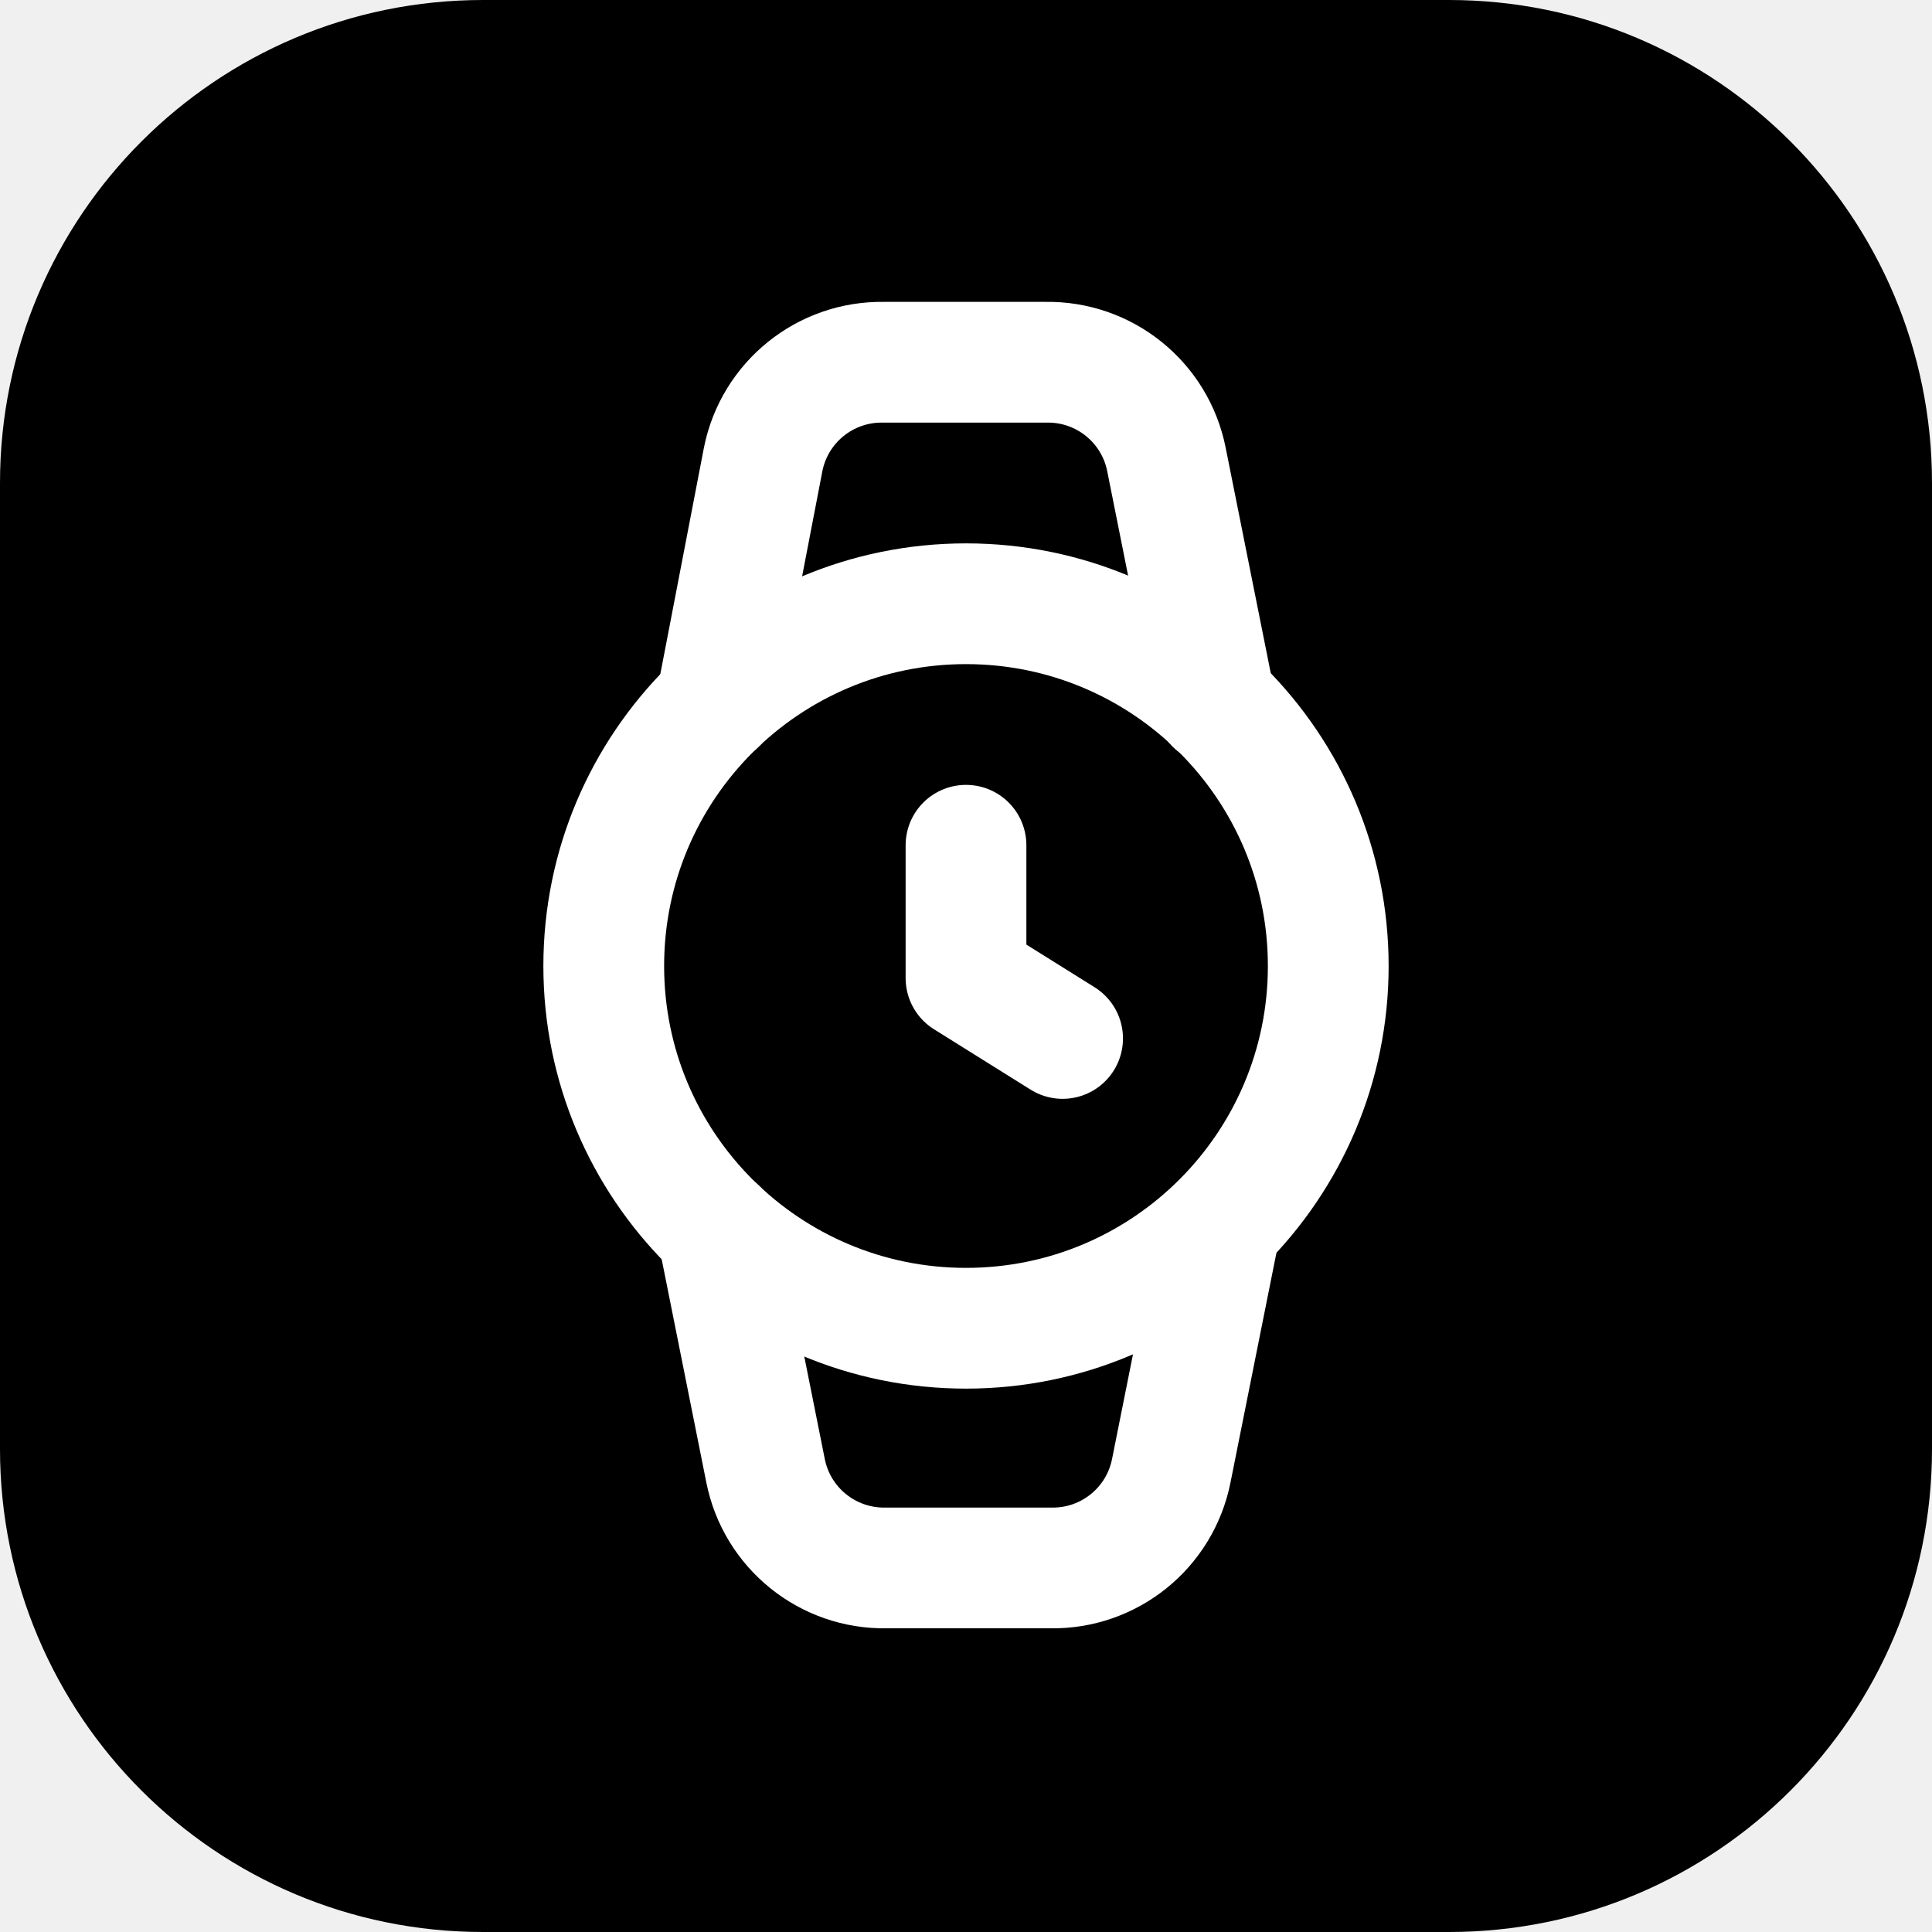
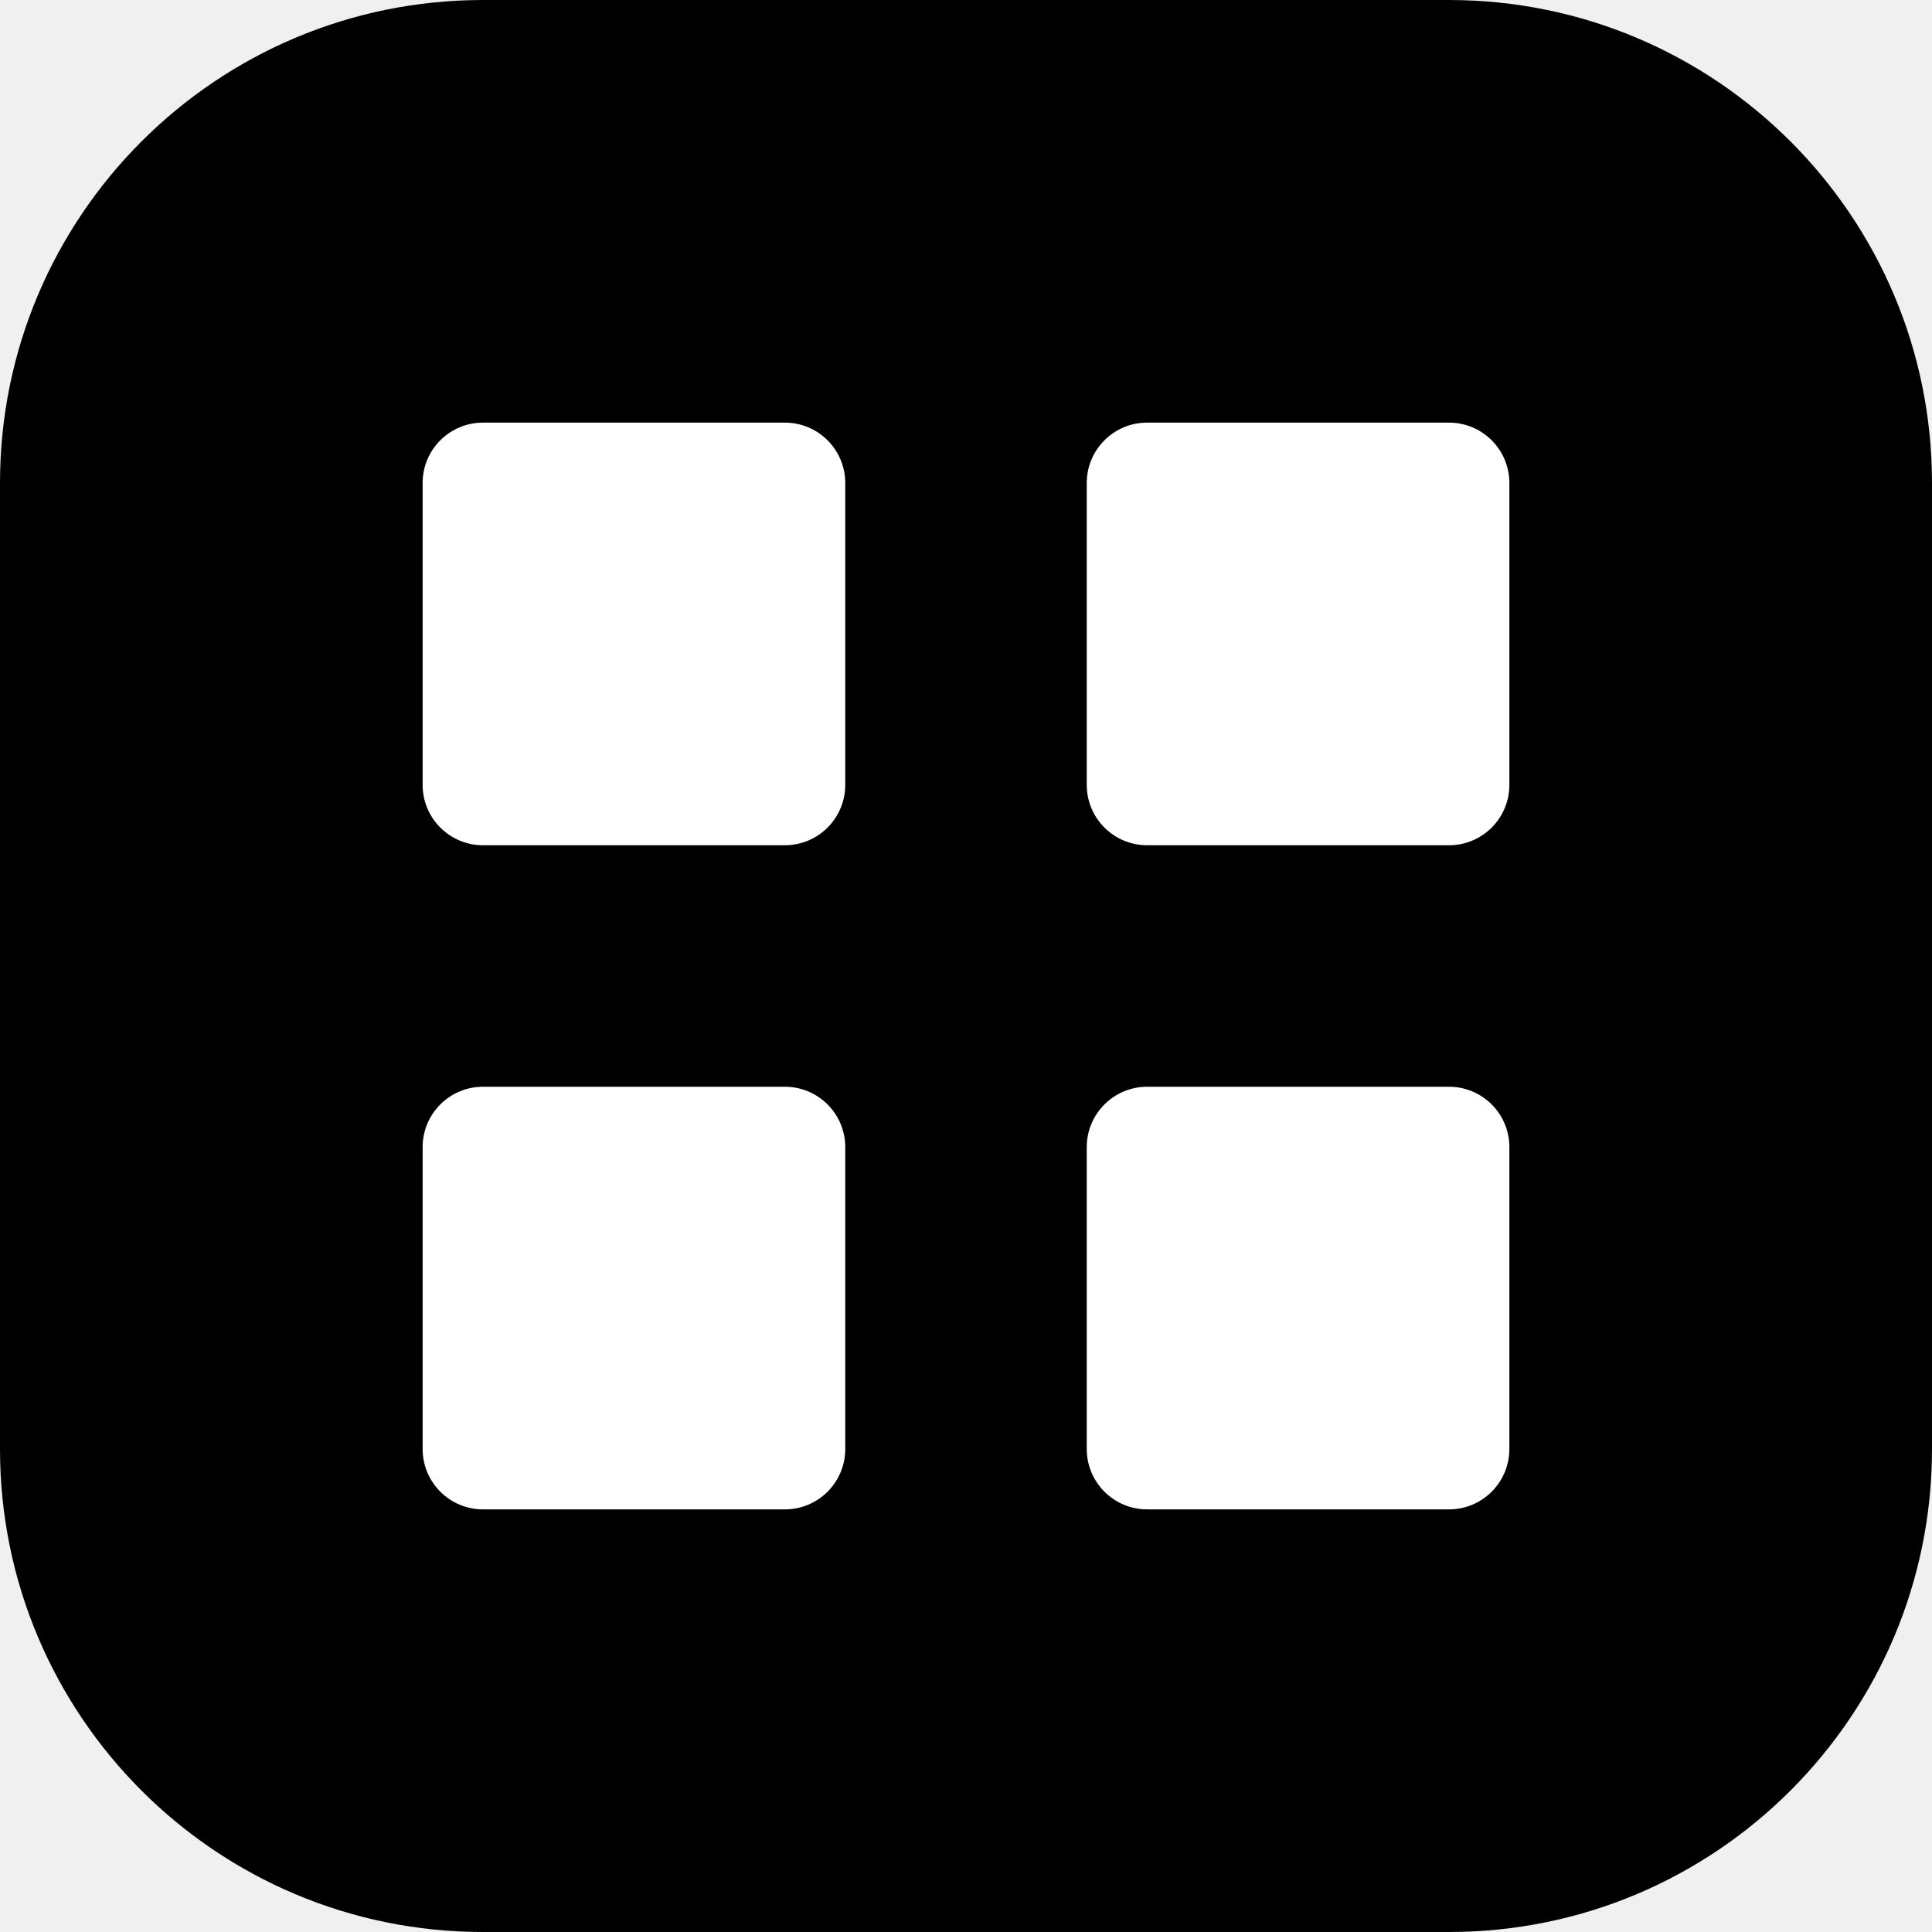
<svg xmlns="http://www.w3.org/2000/svg" viewBox="0 0 32 32">
  <rect width="32" height="32" rx="8" fill="#000" />
-   <g fill="none" stroke="#fff" stroke-width="2" stroke-linecap="round" stroke-linejoin="round" transform="translate(4 4)">
-     <path d="M12 10v2.2l1.6 1" />
-     <path d="m16.13 7.66-.81-4.05a2 2 0 0 0-2-1.61h-2.68a2 2 0 0 0-2 1.61l-.78 4.05" />
-     <path d="m7.88 16.36.8 4a2 2 0 0 0 2 1.61h2.72a2 2 0 0 0 2-1.61l.81-4.05" />
-     <circle cx="12" cy="12" r="6" />
+   <g fill="#fff" transform="translate(4 4)">
+     <rect width="7" height="7" x="3" y="3" rx="1" />
+     <rect width="7" height="7" x="14" y="3" rx="1" />
+     <rect width="7" height="7" x="14" y="14" rx="1" />
+     <rect width="7" height="7" x="3" y="14" rx="1" />
  </g>
</svg>
